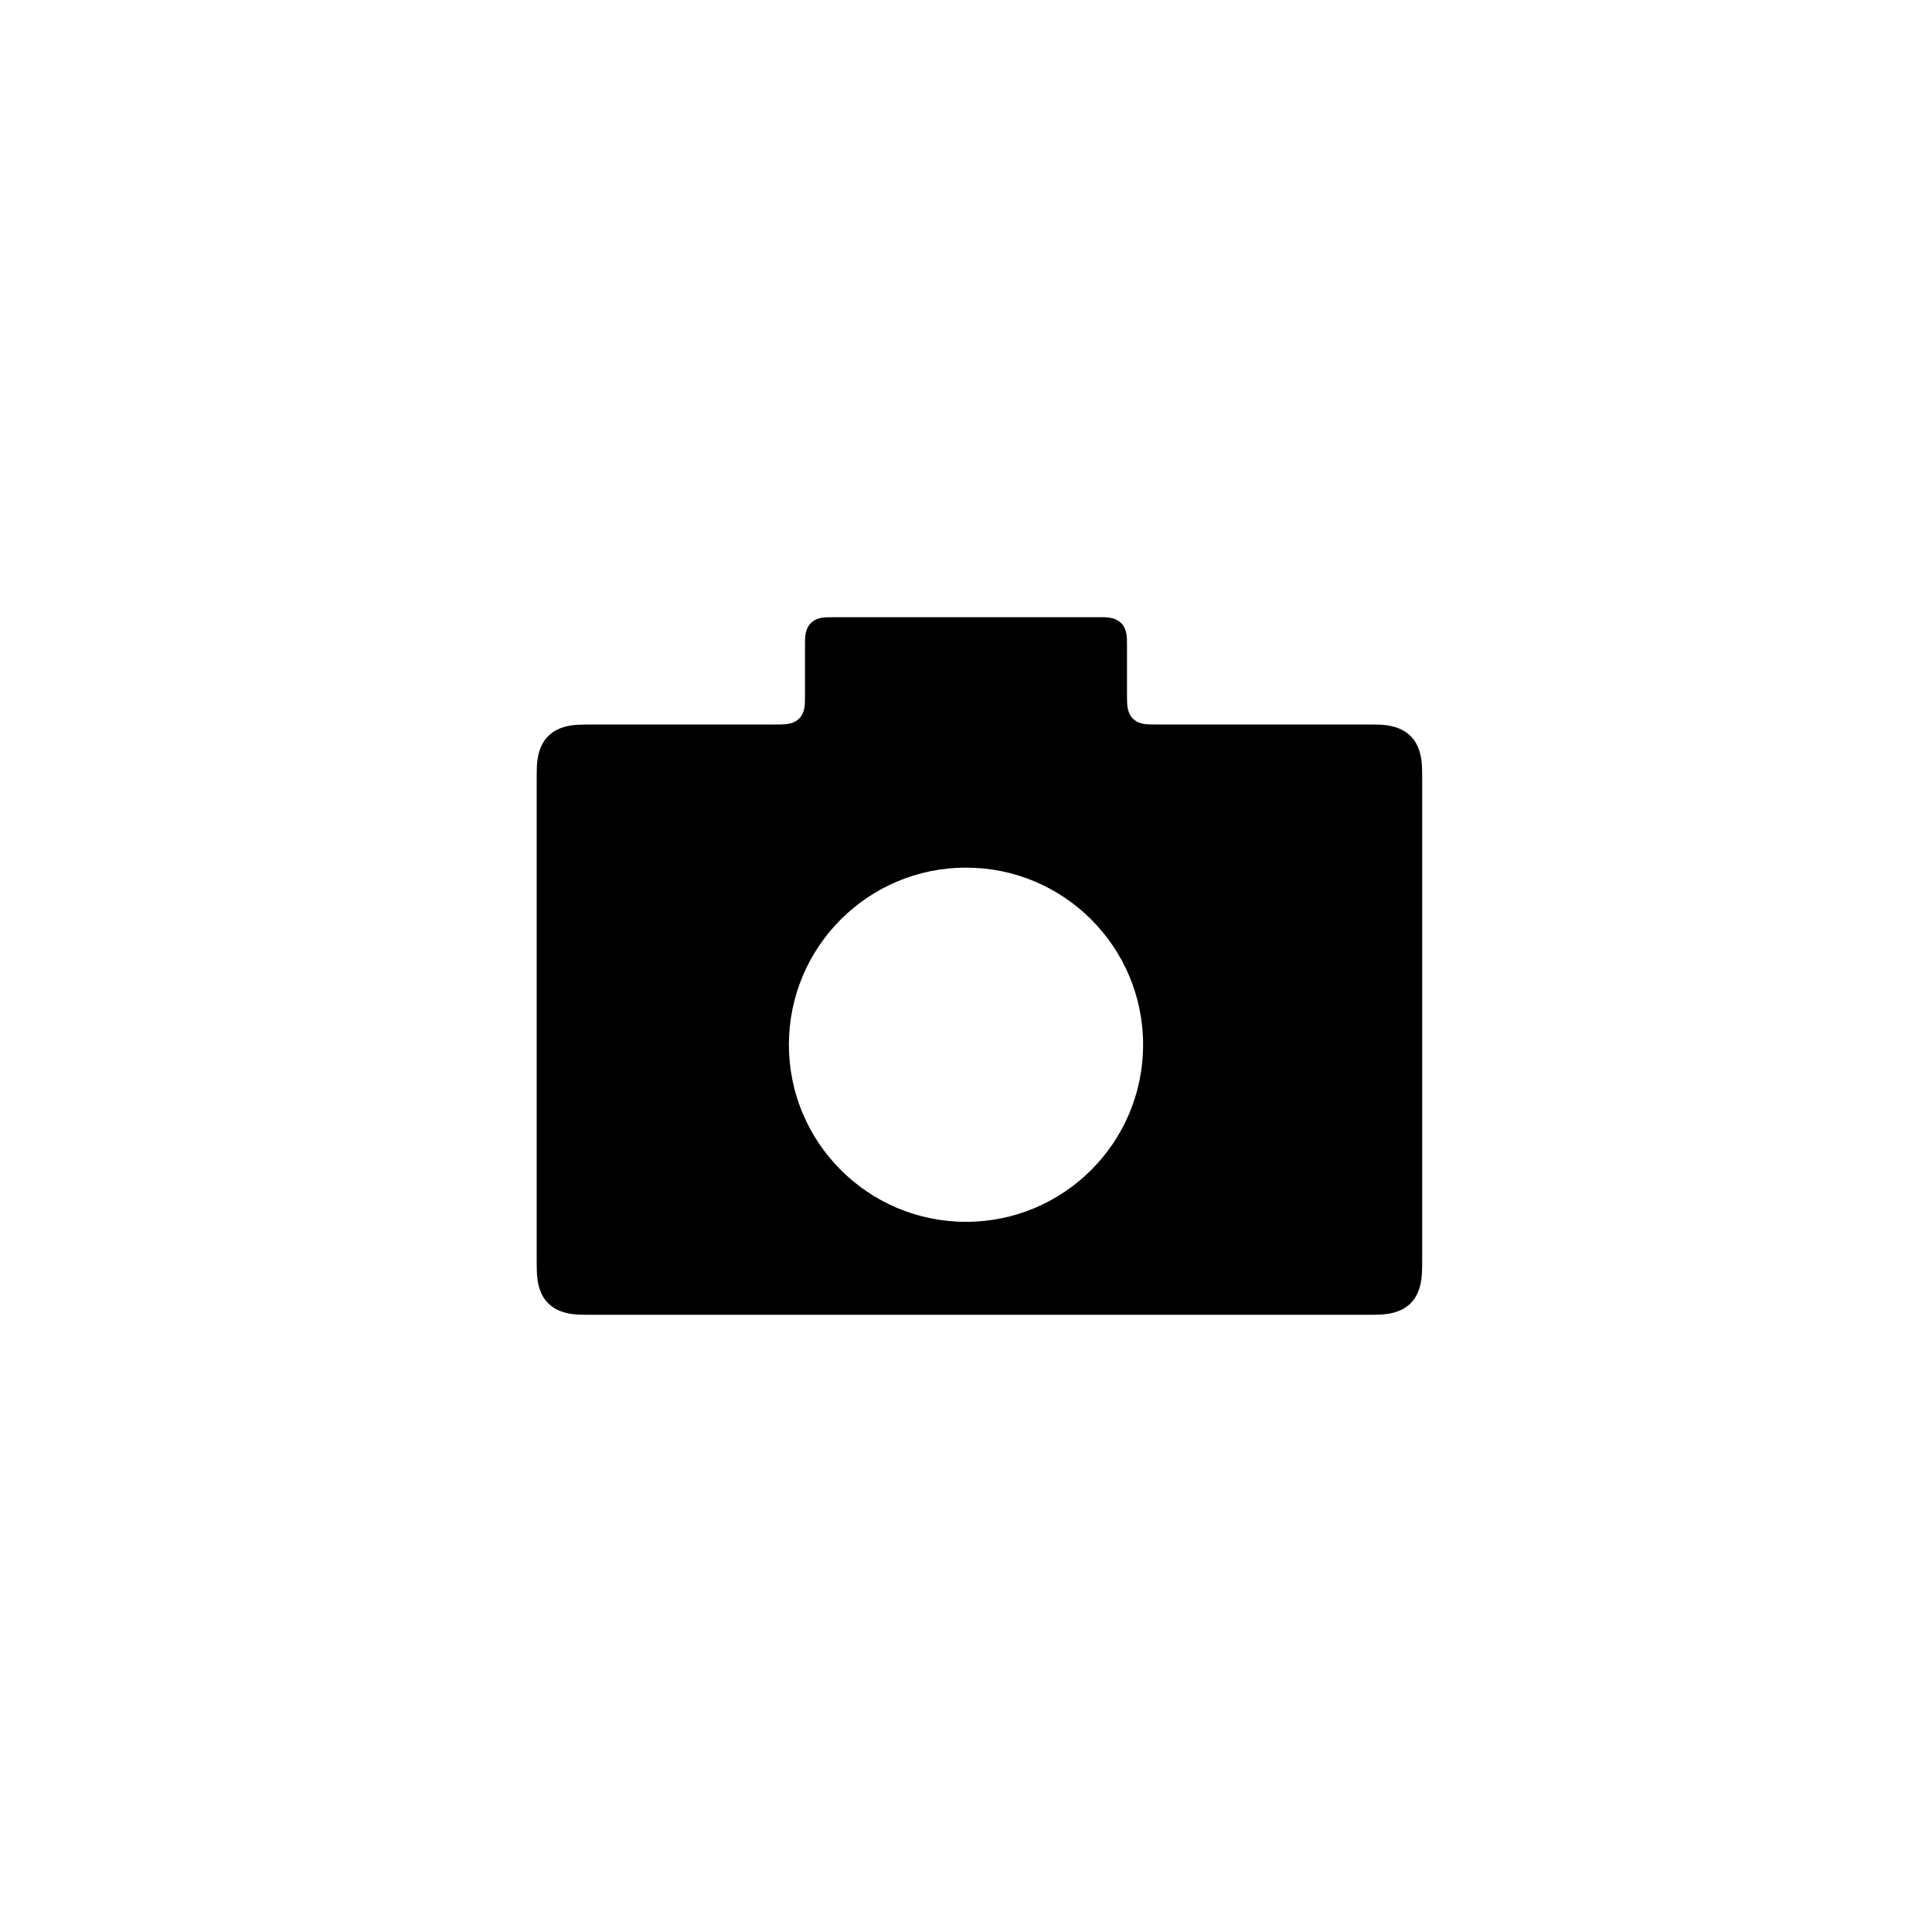
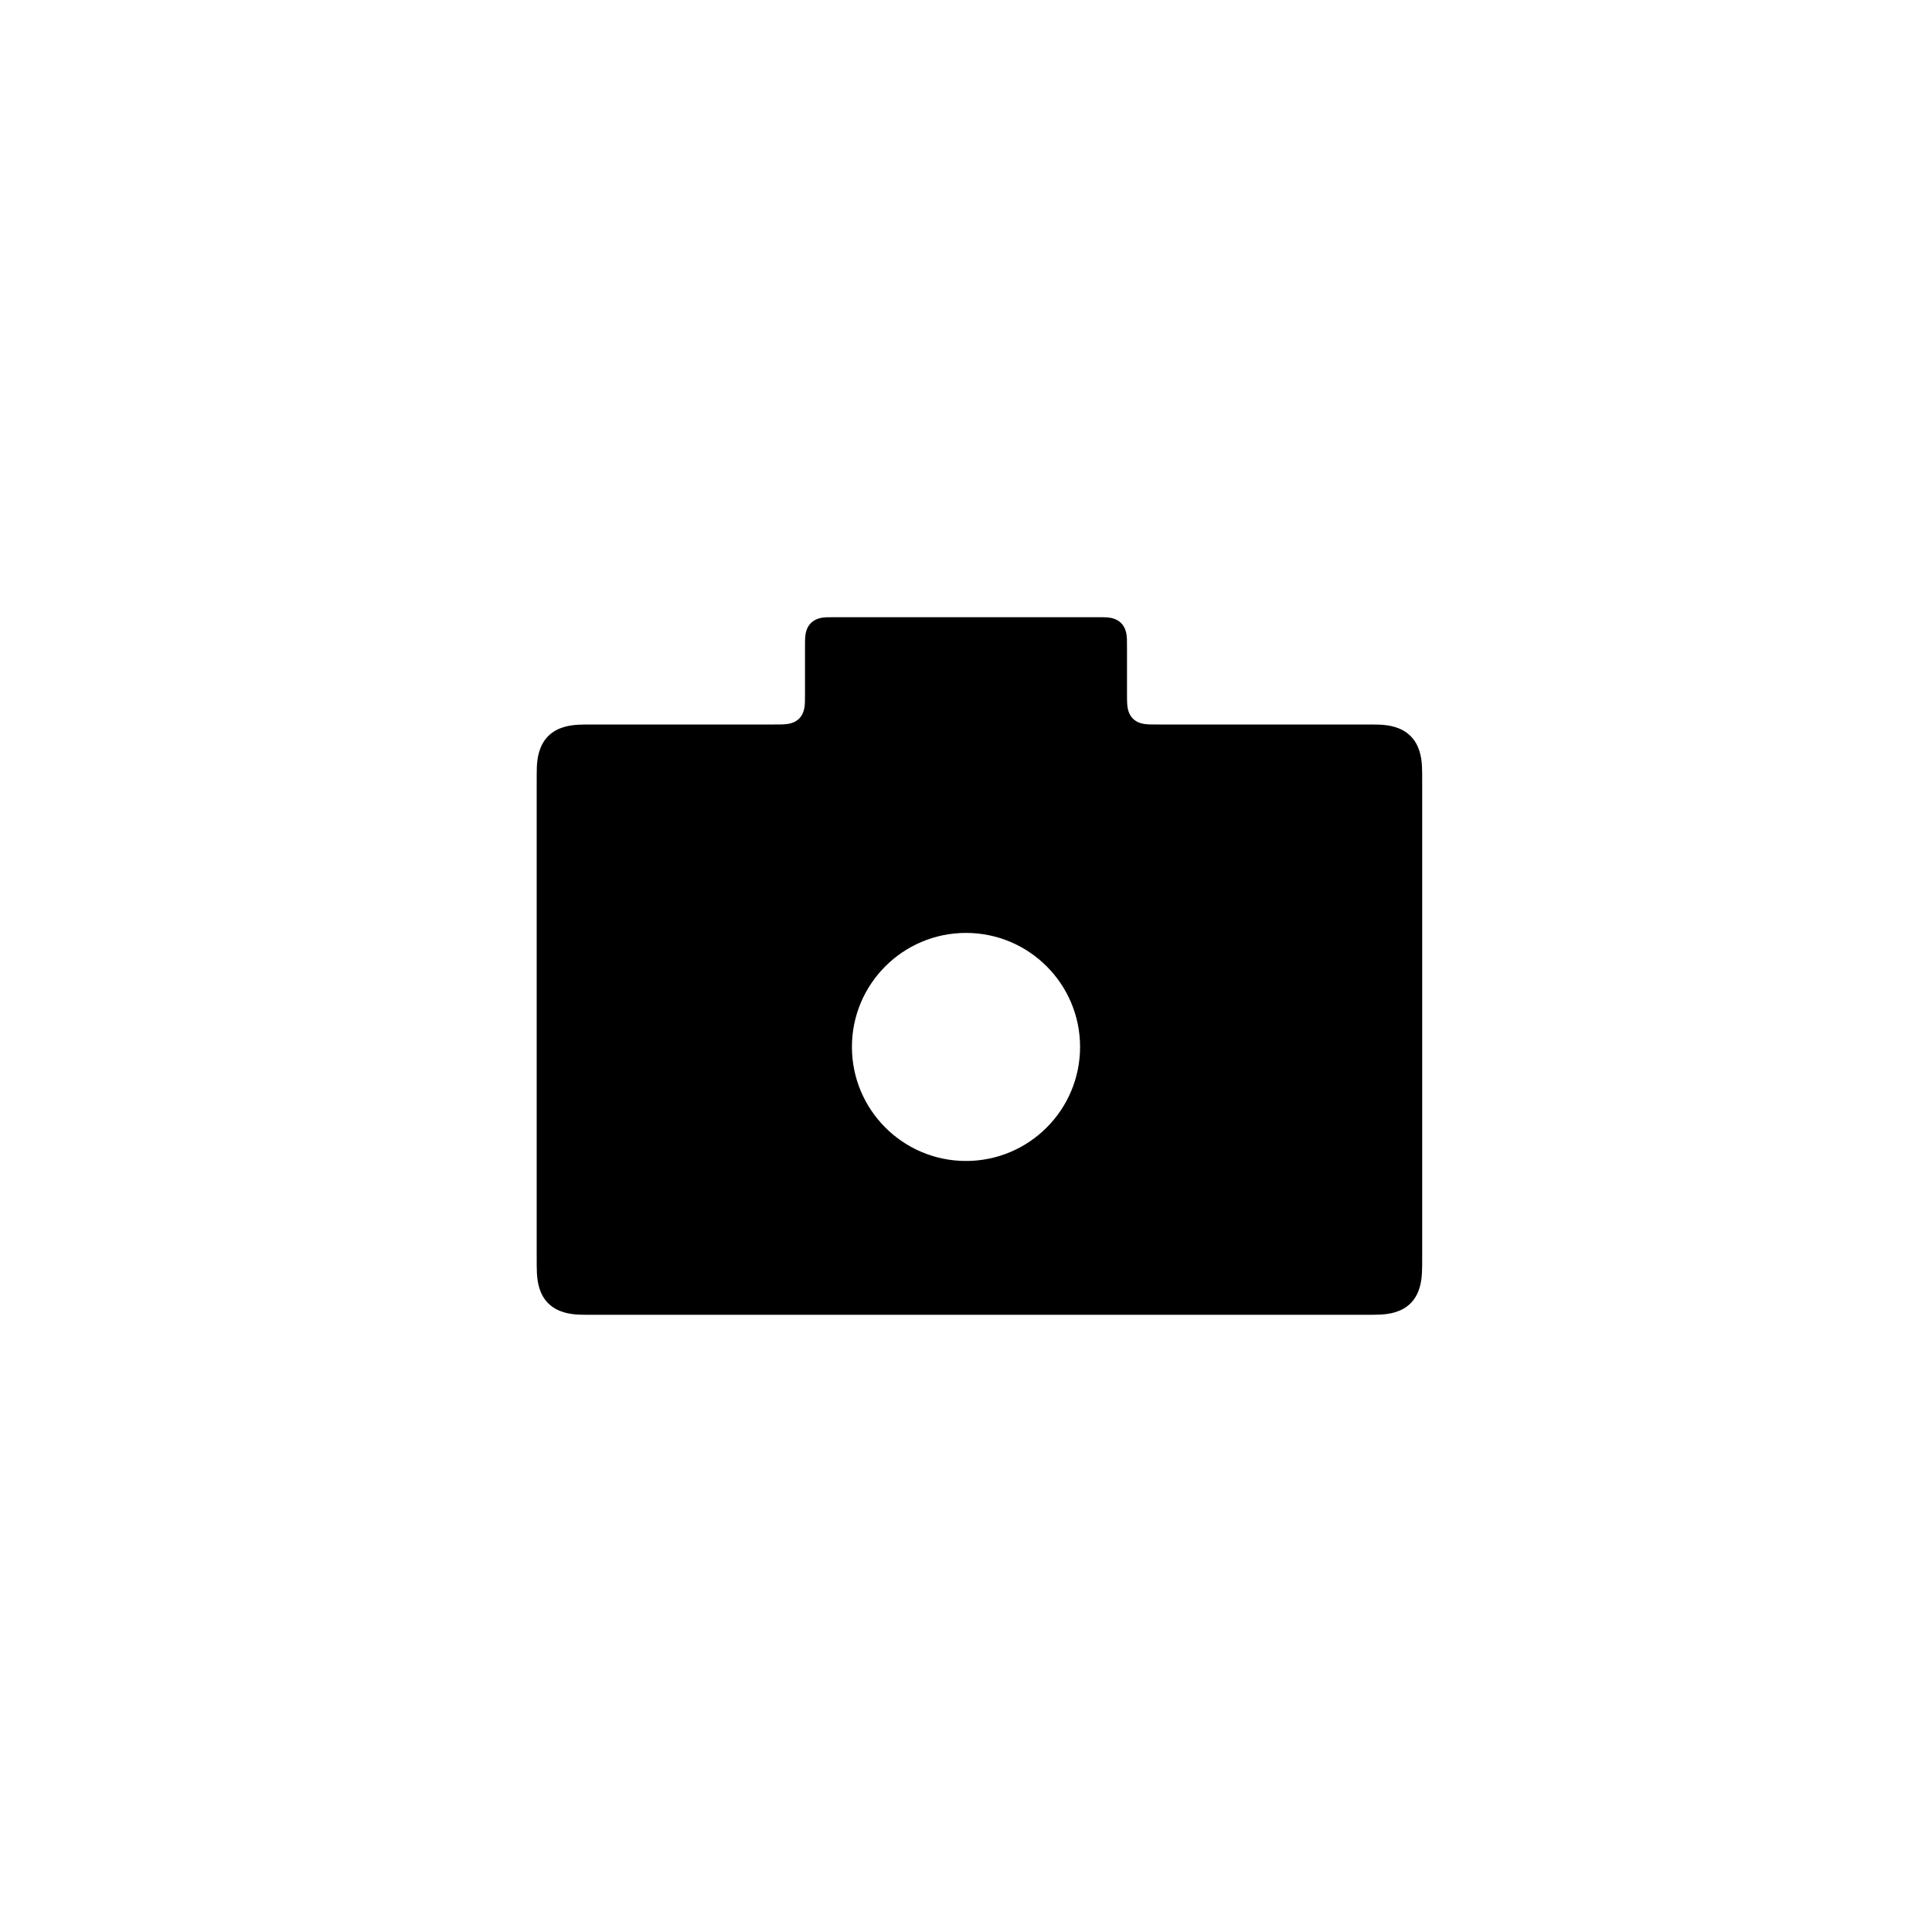
<svg xmlns="http://www.w3.org/2000/svg" viewBox="0 0 24 24" width="24" height="24">
-   <path fill-rule="evenodd" d="M10.384 7.667L13.616 7.667C13.68 7.667 13.716 7.667 13.746 7.669C13.798 7.672 13.872 7.685 13.927 7.74C13.987 7.8 13.996 7.882 13.999 7.935C14 7.962 14 7.996 14 8.05L14 8.616C14 8.683 14 8.721 14.003 8.753C14.007 8.802 14.02 8.873 14.073 8.927C14.134 8.988 14.219 8.997 14.276 8.999C14.299 9 14.33 9 14.384 9L16.914 9C17.027 9 17.091 9 17.142 9.002C17.246 9.007 17.406 9.027 17.523 9.144C17.635 9.256 17.658 9.408 17.664 9.514C17.667 9.567 17.667 9.632 17.667 9.753L17.667 15.58C17.667 15.694 17.667 15.758 17.664 15.809C17.659 15.913 17.639 16.073 17.523 16.19C17.411 16.302 17.258 16.324 17.153 16.33C17.099 16.333 17.035 16.333 16.914 16.333L7.42 16.333C7.306 16.333 7.242 16.333 7.191 16.331C7.087 16.326 6.927 16.306 6.81 16.19C6.698 16.078 6.676 15.925 6.67 15.819C6.667 15.766 6.667 15.701 6.667 15.58L6.667 9.753C6.667 9.639 6.667 9.576 6.669 9.525C6.674 9.421 6.694 9.26 6.81 9.144C6.922 9.032 7.075 9.009 7.181 9.003C7.234 9 7.299 9 7.42 9L9.616 9C9.683 9 9.721 9 9.753 8.997C9.802 8.993 9.873 8.98 9.927 8.927C9.988 8.866 9.997 8.781 9.999 8.724C10 8.701 10 8.67 10 8.616L10 8.05C10 7.986 10 7.949 10.002 7.919C10.006 7.868 10.018 7.795 10.073 7.74C10.133 7.68 10.216 7.67 10.269 7.668C10.295 7.667 10.329 7.667 10.384 7.667ZM12 15.178C13.215 15.178 14.2 14.193 14.2 12.978C14.2 11.763 13.215 10.778 12 10.778C10.785 10.778 9.8 11.763 9.8 12.978C9.8 14.193 10.785 15.178 12 15.178Z" />
+   <path fill-rule="evenodd" d="M10.384 7.667L13.616 7.667C13.68 7.667 13.716 7.667 13.746 7.669C13.798 7.672 13.872 7.685 13.927 7.74C13.987 7.8 13.996 7.882 13.999 7.935C14 7.962 14 7.996 14 8.05L14 8.616C14 8.683 14 8.721 14.003 8.753C14.007 8.802 14.02 8.873 14.073 8.927C14.134 8.988 14.219 8.997 14.276 8.999C14.299 9 14.33 9 14.384 9L16.914 9C17.027 9 17.091 9 17.142 9.002C17.246 9.007 17.406 9.027 17.523 9.144C17.635 9.256 17.658 9.408 17.664 9.514C17.667 9.567 17.667 9.632 17.667 9.753L17.667 15.58C17.667 15.694 17.667 15.758 17.664 15.809C17.659 15.913 17.639 16.073 17.523 16.19C17.411 16.302 17.258 16.324 17.153 16.33C17.099 16.333 17.035 16.333 16.914 16.333L7.42 16.333C7.306 16.333 7.242 16.333 7.191 16.331C7.087 16.326 6.927 16.306 6.81 16.19C6.698 16.078 6.676 15.925 6.67 15.819C6.667 15.766 6.667 15.701 6.667 15.58L6.667 9.753C6.667 9.639 6.667 9.576 6.669 9.525C6.674 9.421 6.694 9.26 6.81 9.144C6.922 9.032 7.075 9.009 7.181 9.003C7.234 9 7.299 9 7.42 9L9.616 9C9.683 9 9.721 9 9.753 8.997C9.802 8.993 9.873 8.98 9.927 8.927C9.988 8.866 9.997 8.781 9.999 8.724C10 8.701 10 8.67 10 8.616L10 8.05C10 7.986 10 7.949 10.002 7.919C10.006 7.868 10.018 7.795 10.073 7.74C10.133 7.68 10.216 7.67 10.269 7.668C10.295 7.667 10.329 7.667 10.384 7.667ZM12 14.422C12.782 14.422 13.417 13.788 13.417 13.005C13.417 12.223 12.782 11.589 12 11.589C11.218 11.589 10.583 12.223 10.583 13.005C10.583 13.788 11.218 14.422 12 14.422Z" />
</svg>
